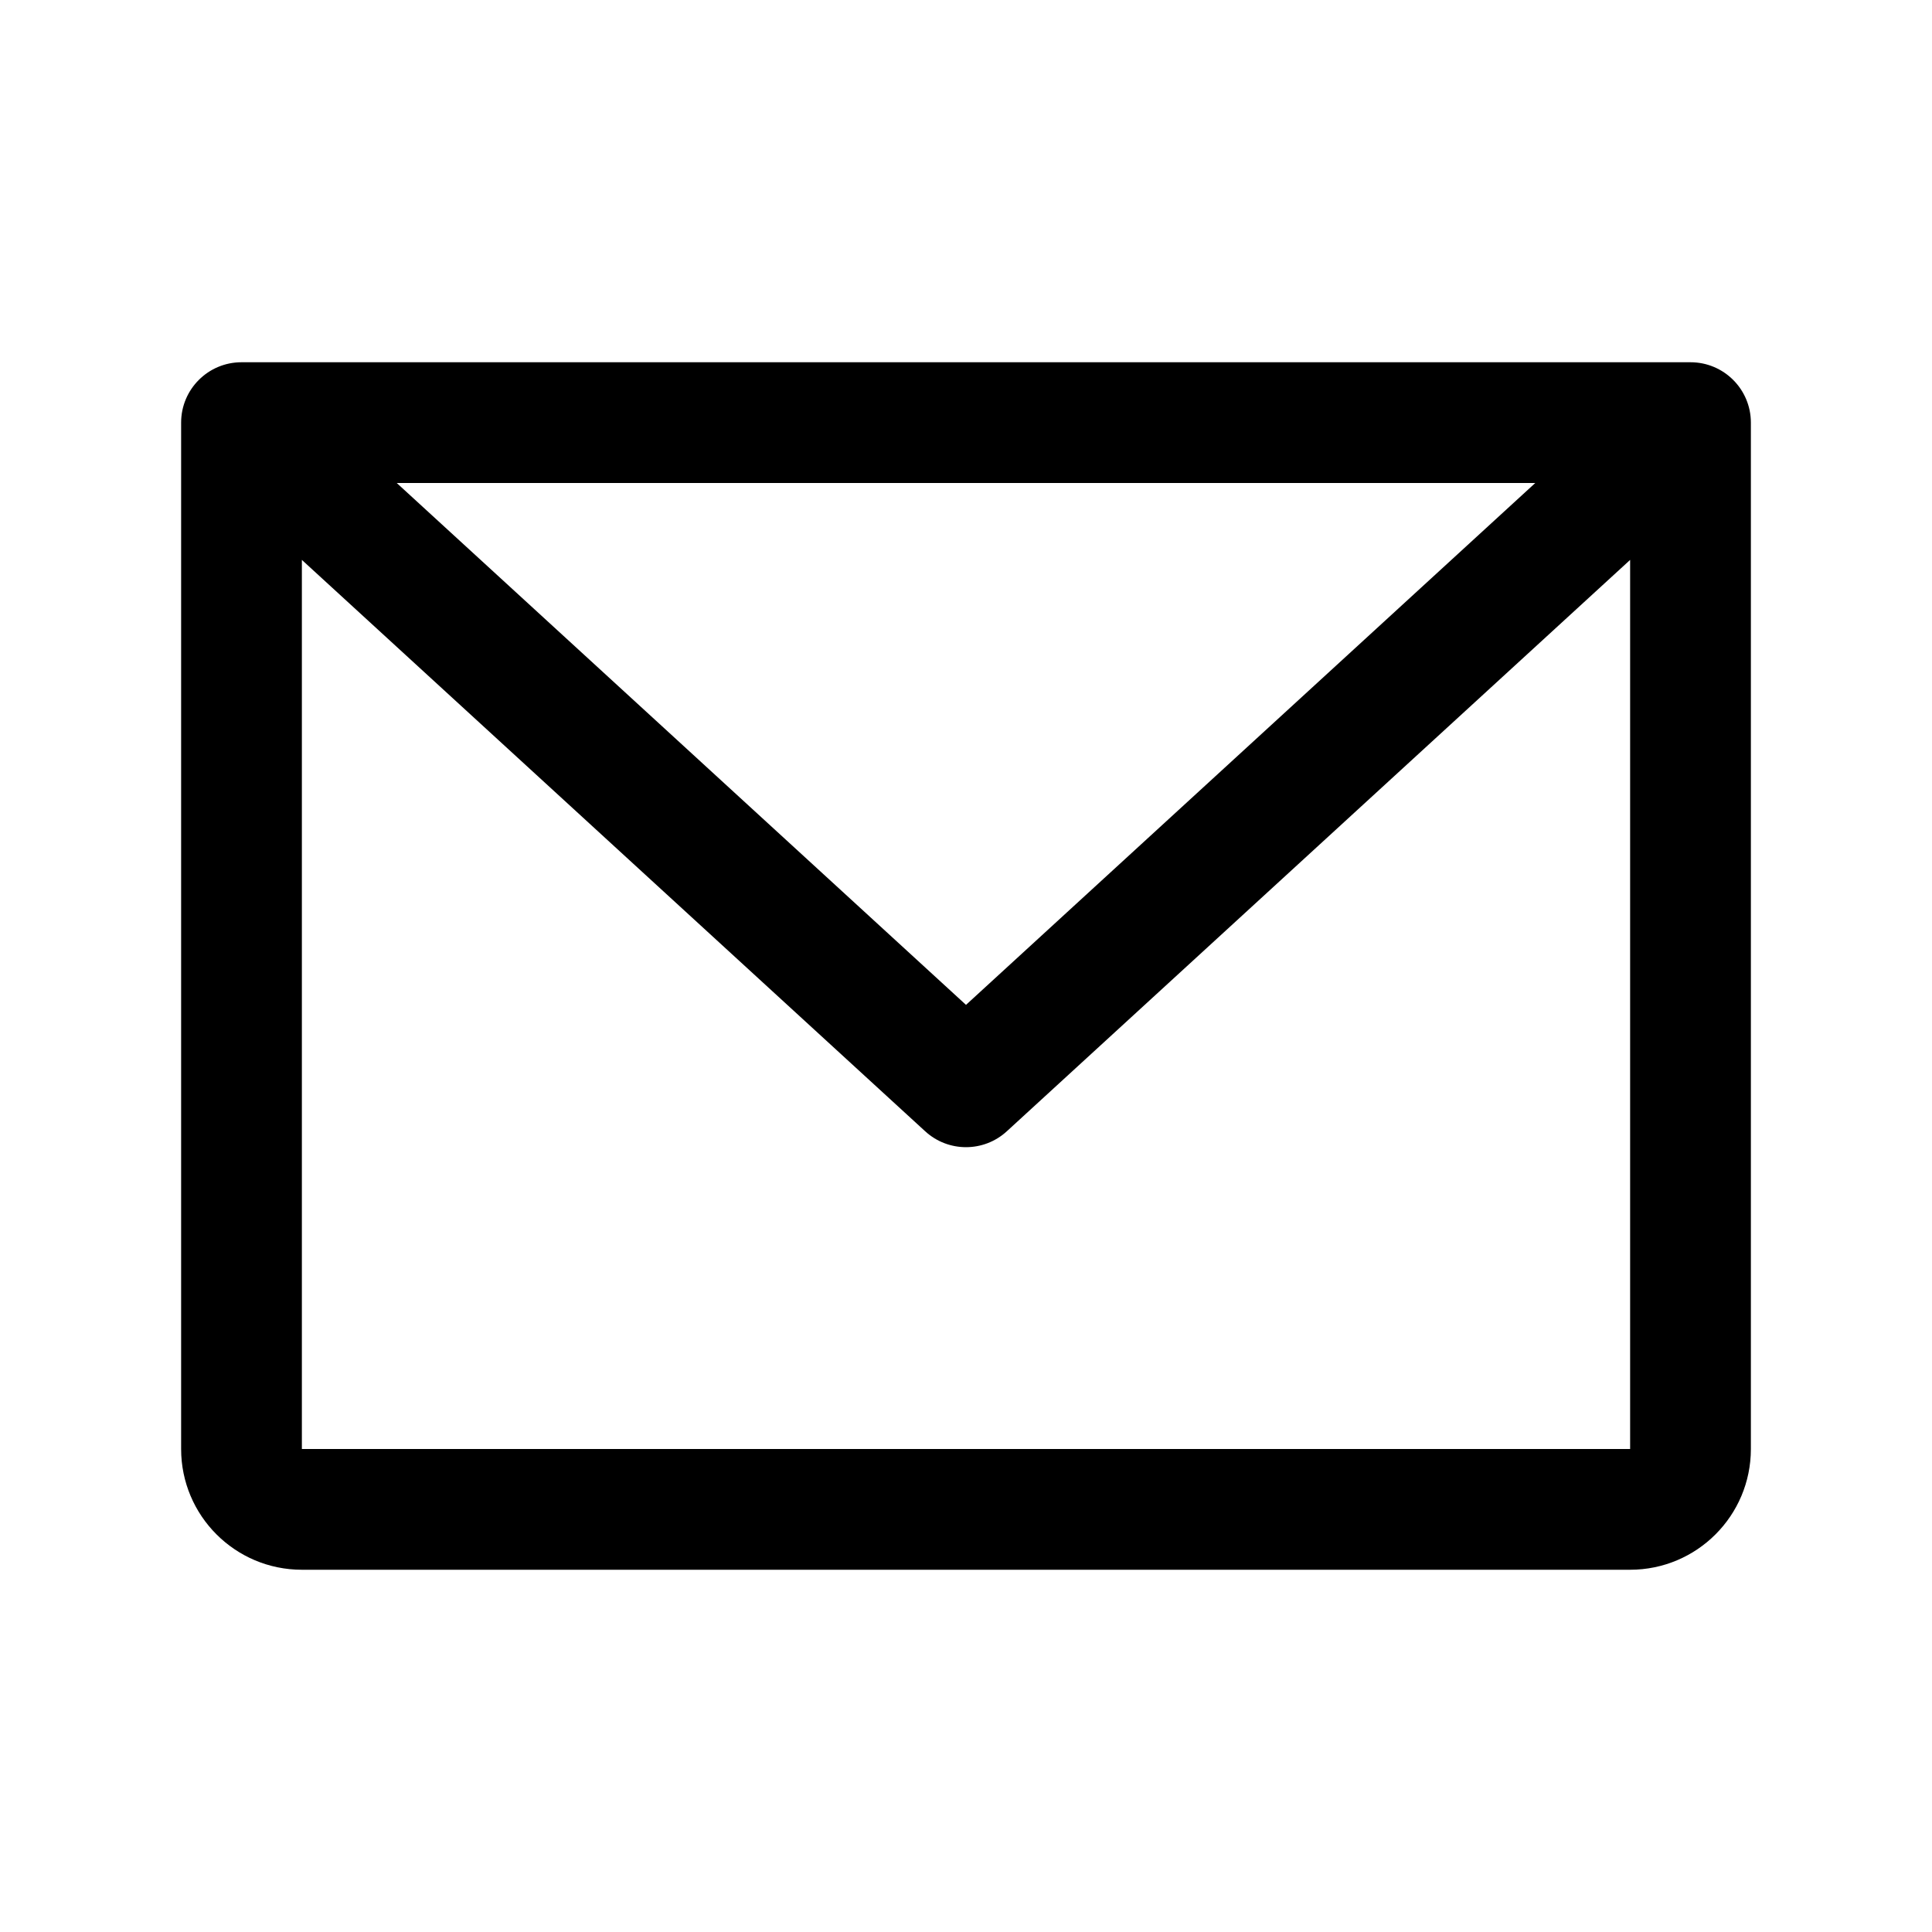
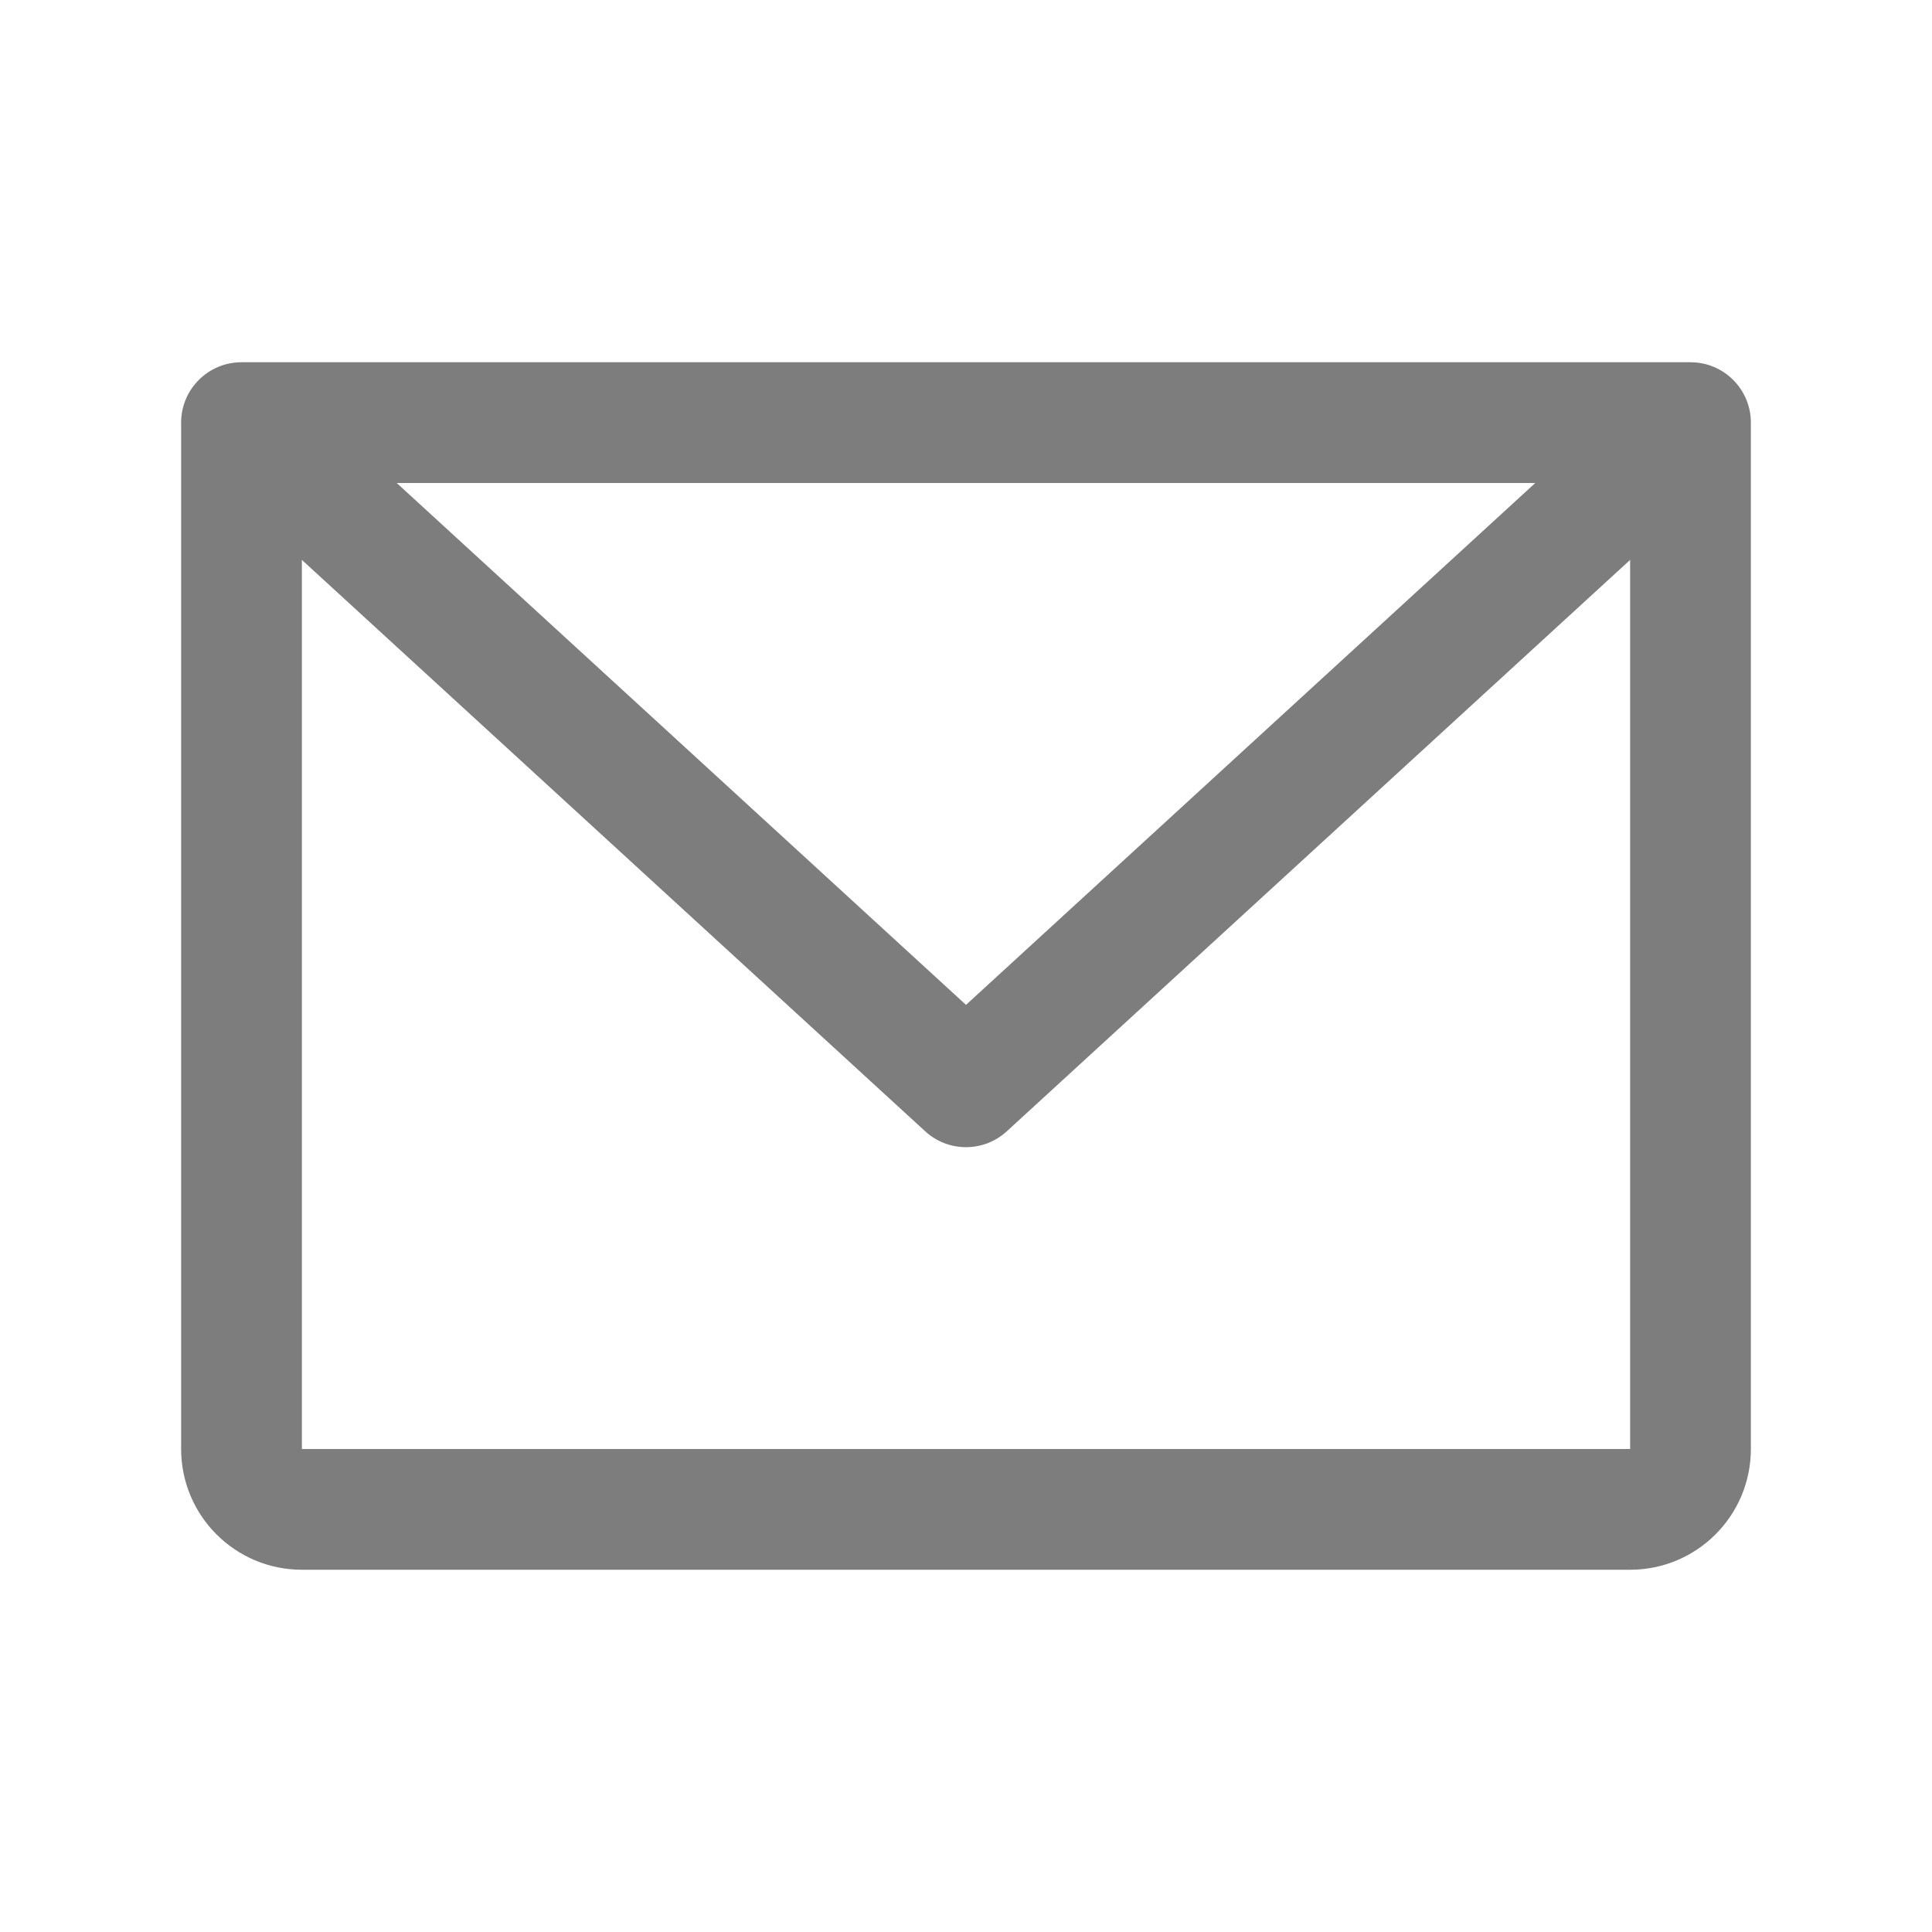
- <svg xmlns="http://www.w3.org/2000/svg" width="32" height="32" fill="#000000" viewBox="0 0 256 256">
+ <svg xmlns="http://www.w3.org/2000/svg" width="32" height="32" fill="#7d7d7d" viewBox="0 0 256 256">
  <path d="M224,48H32a8,8,0,0,0-8,8V192a16,16,0,0,0,16,16H216a16,16,0,0,0,16-16V56A8,8,0,0,0,224,48ZM203.43,64,128,133.15,52.57,64ZM216,192H40V74.19l82.59,75.71a8,8,0,0,0,10.82,0L216,74.19V192Z" />
</svg>
